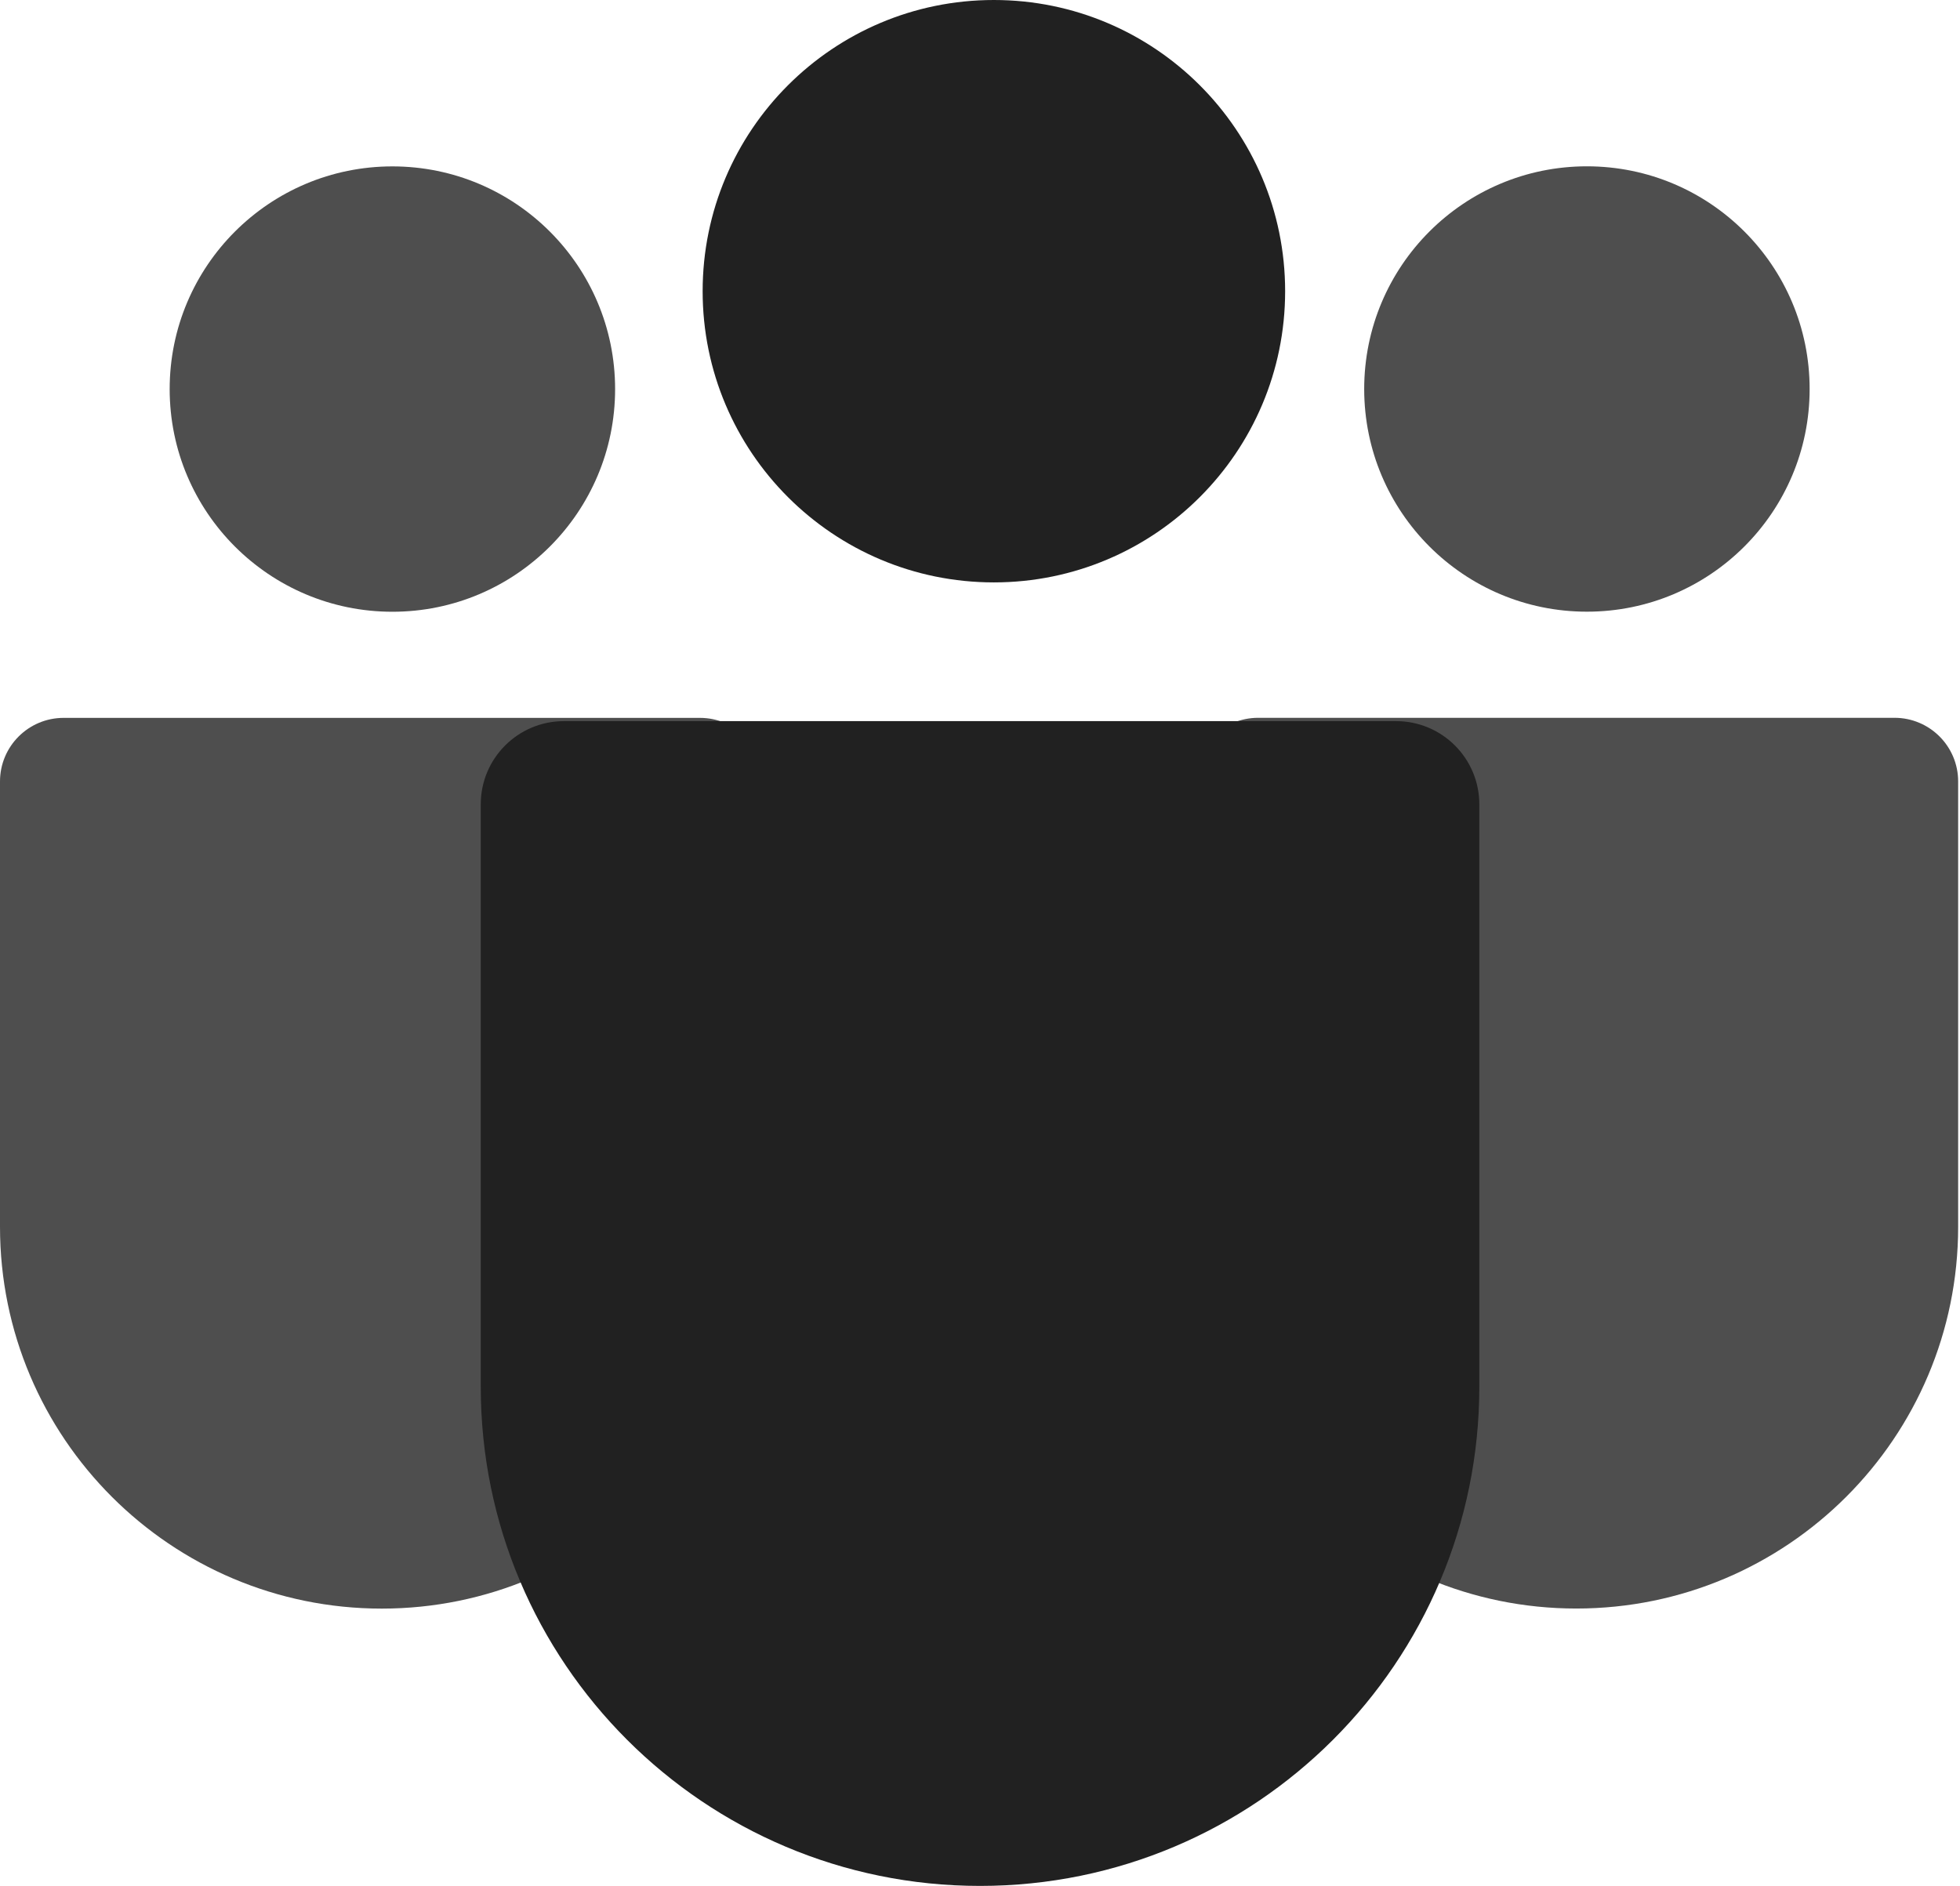
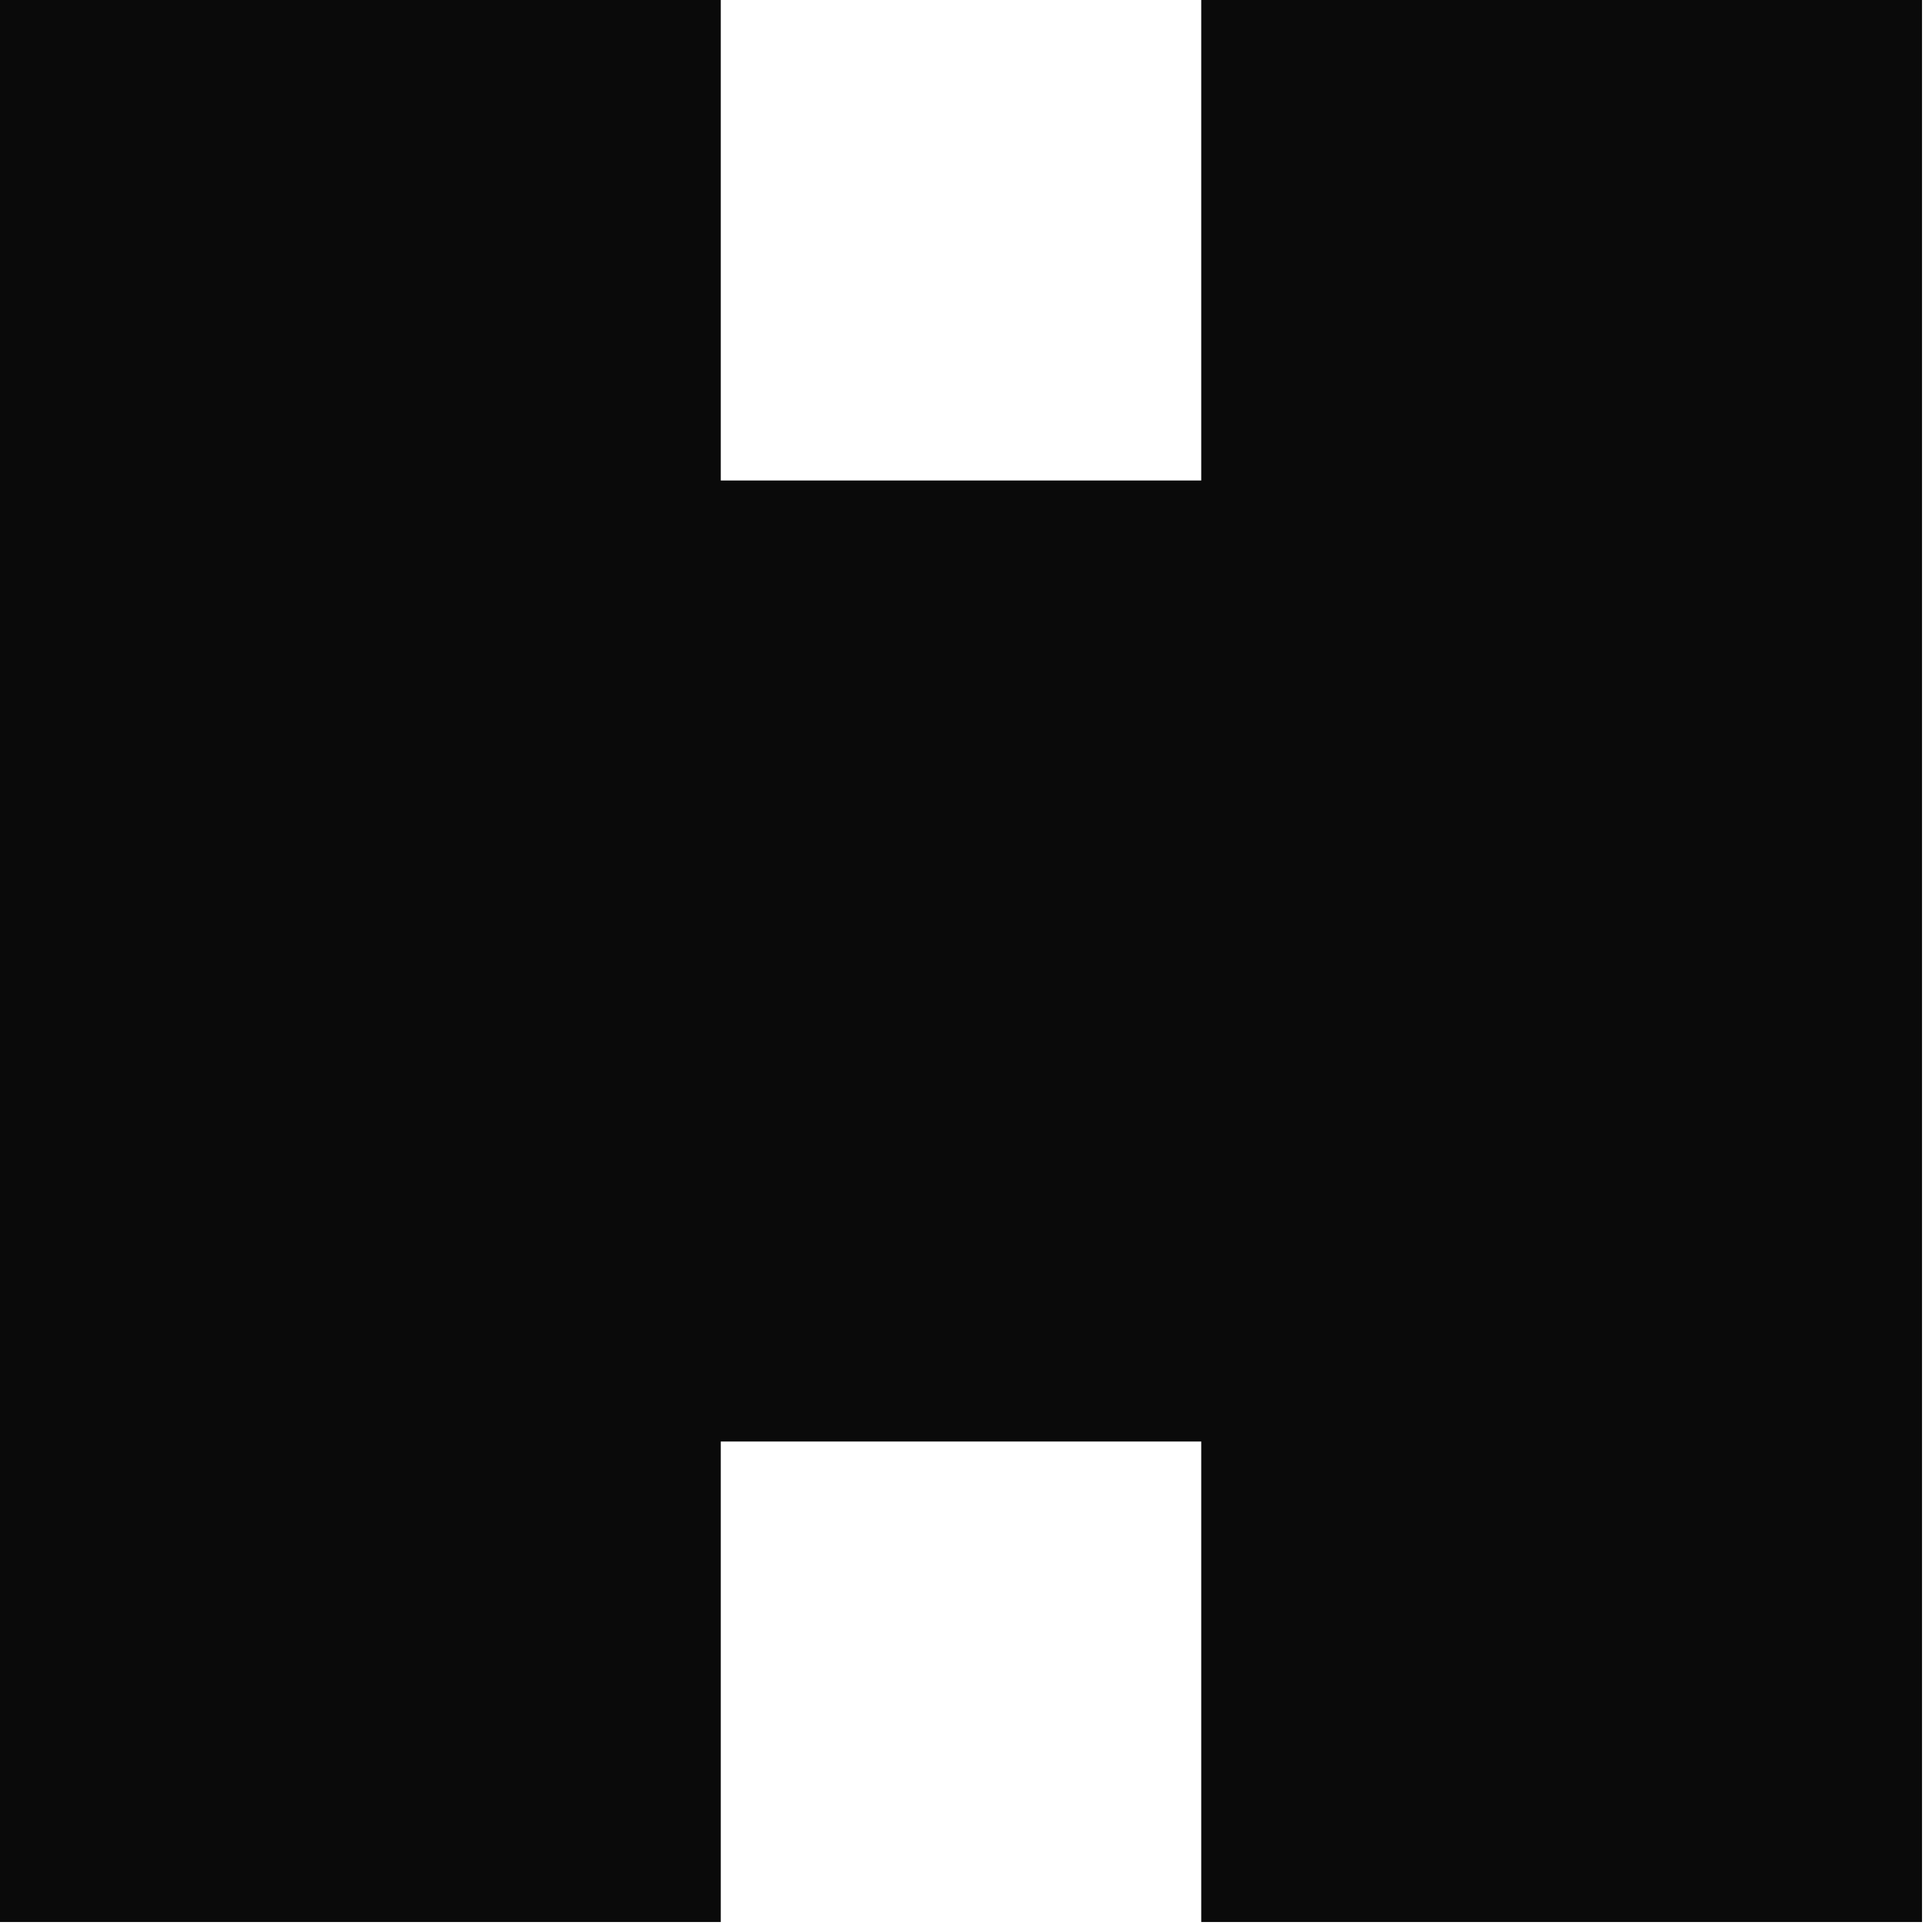
- <svg xmlns="http://www.w3.org/2000/svg" width="53" height="51" viewBox="0 0 53 51" fill="none">
-   <path d="M48.934 10.521C48.934 13.847 46.238 16.543 42.911 16.543C39.585 16.543 36.889 13.847 36.889 10.521C36.889 7.194 39.585 4.498 42.911 4.498C46.238 4.498 48.934 7.194 48.934 10.521Z" fill="#4E4E4E" />
-   <path d="M32.301 21.134C32.301 20.183 33.071 19.413 34.022 19.413H51.229C52.179 19.413 52.95 20.183 52.95 21.134V33.178C52.95 38.88 48.327 43.503 42.625 43.503C36.923 43.503 32.301 38.88 32.301 33.178V21.134Z" fill="#4E4E4E" />
-   <path d="M16.633 10.523C16.633 13.849 13.937 16.545 10.611 16.545C7.285 16.545 4.588 13.849 4.588 10.523C4.588 7.196 7.285 4.5 10.611 4.5C13.937 4.5 16.633 7.196 16.633 10.523Z" fill="#4E4E4E" />
-   <path d="M0 21.135C0 20.185 0.77 19.415 1.721 19.415H18.928C19.878 19.415 20.649 20.185 20.649 21.135V33.18C20.649 38.882 16.026 43.505 10.324 43.505C4.622 43.505 0 38.882 0 33.18V21.135Z" fill="#4E4E4E" />
-   <path d="M34.751 7.876C34.751 12.225 31.224 15.751 26.875 15.751C22.526 15.751 19 12.225 19 7.876C19 3.526 22.526 0 26.875 0C31.224 0 34.751 3.526 34.751 7.876Z" fill="#212121" />
-   <path d="M13 21.753C13 20.51 14.007 19.503 15.25 19.503H37.752C38.994 19.503 40.002 20.51 40.002 21.753V37.504C40.002 44.96 33.957 51.005 26.501 51.005C19.045 51.005 13 44.96 13 37.504V21.753Z" fill="#212121" />
+ <svg xmlns="http://www.w3.org/2000/svg" width="129" height="129" viewBox="0 0 129 129" fill="none">
+   <path d="M32.083 128.333H0V96.25V64.167V32.083V0H32.083H48.125V32.083H64.167H80.208V0H96.25H128.333V32.083V64.167V96.25V128.333H96.25H80.208V96.25H64.167H48.125V128.333H32.083Z" fill="#0A0A0A" />
</svg>
